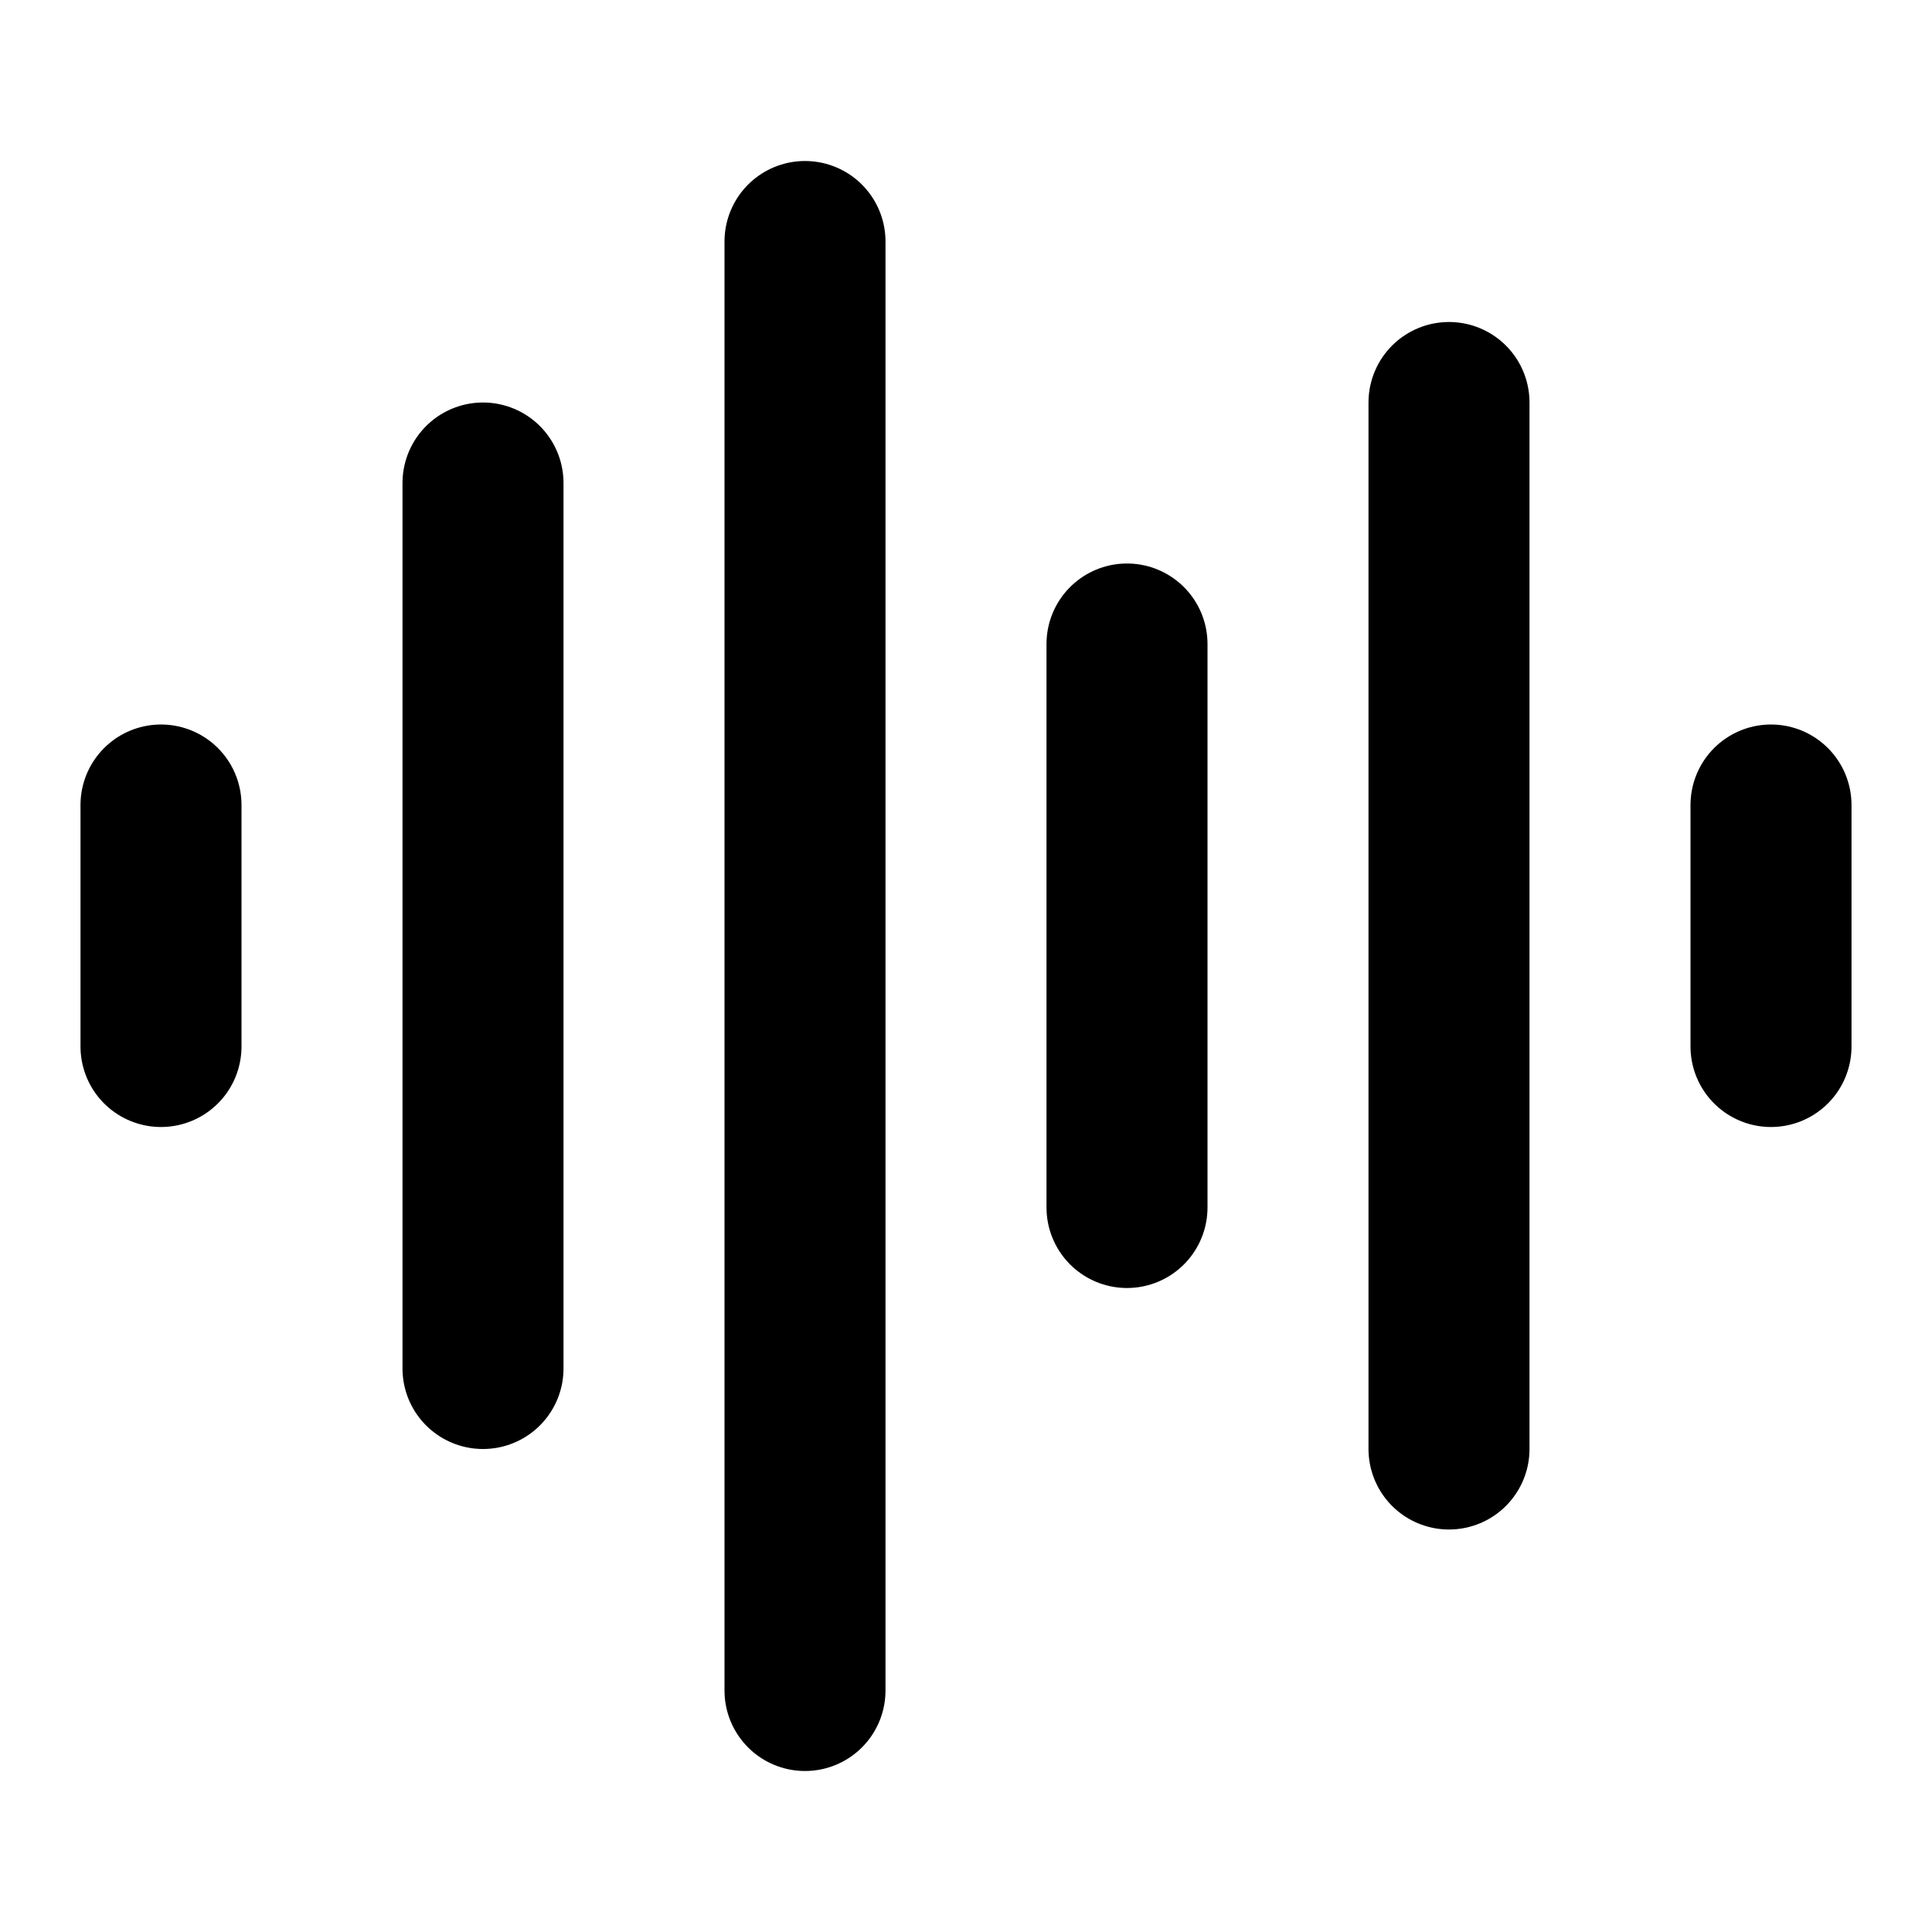
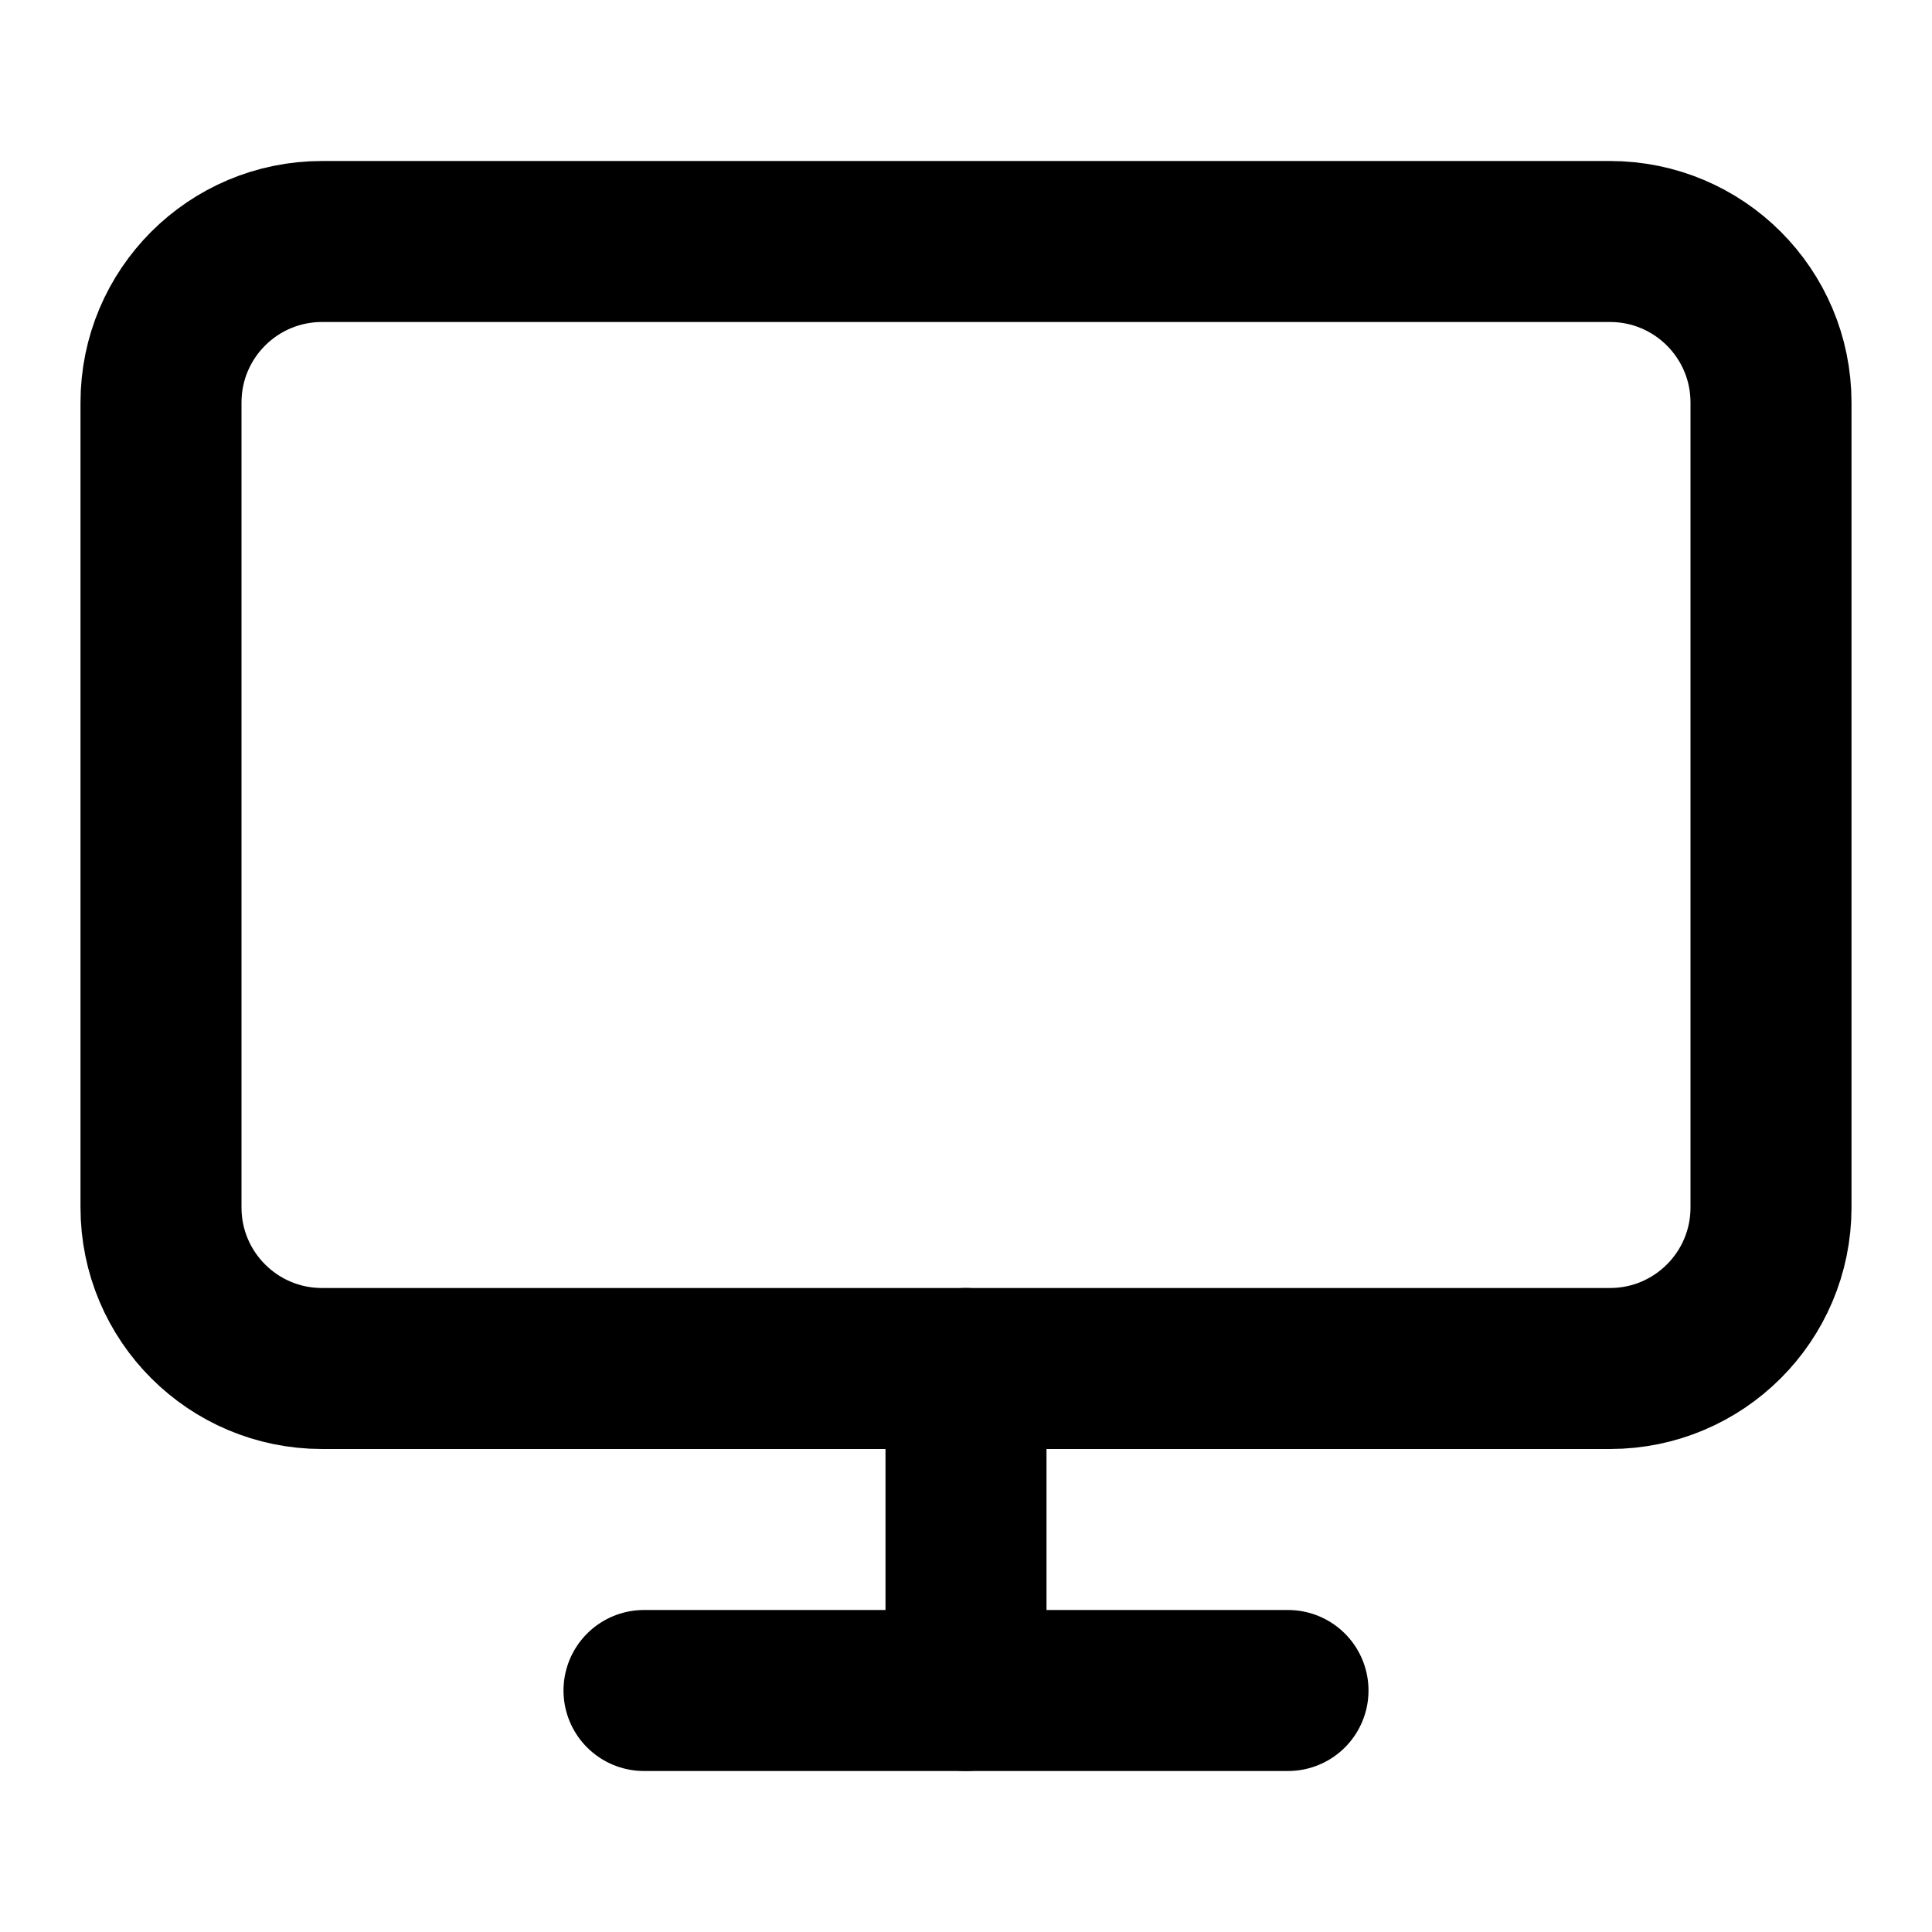
<svg xmlns="http://www.w3.org/2000/svg" width="24" height="24" viewBox="0 0 24 24" fill="none" stroke="currentColor" stroke-width="2" stroke-linecap="round" stroke-linejoin="round">
-   <path d="M2 10v3" />
-   <path d="M6 6v11" />
-   <path d="M10 3v18" />
-   <path d="M14 8v7" />
-   <path d="M18 5v13" />
-   <path d="M22 10v3" />
+   <rect width="20" height="14" x="2" y="3" rx="2" />
+   <line x1="8" x2="16" y1="21" y2="21" />
+   <line x1="12" x2="12" y1="17" y2="21" />
</svg>
